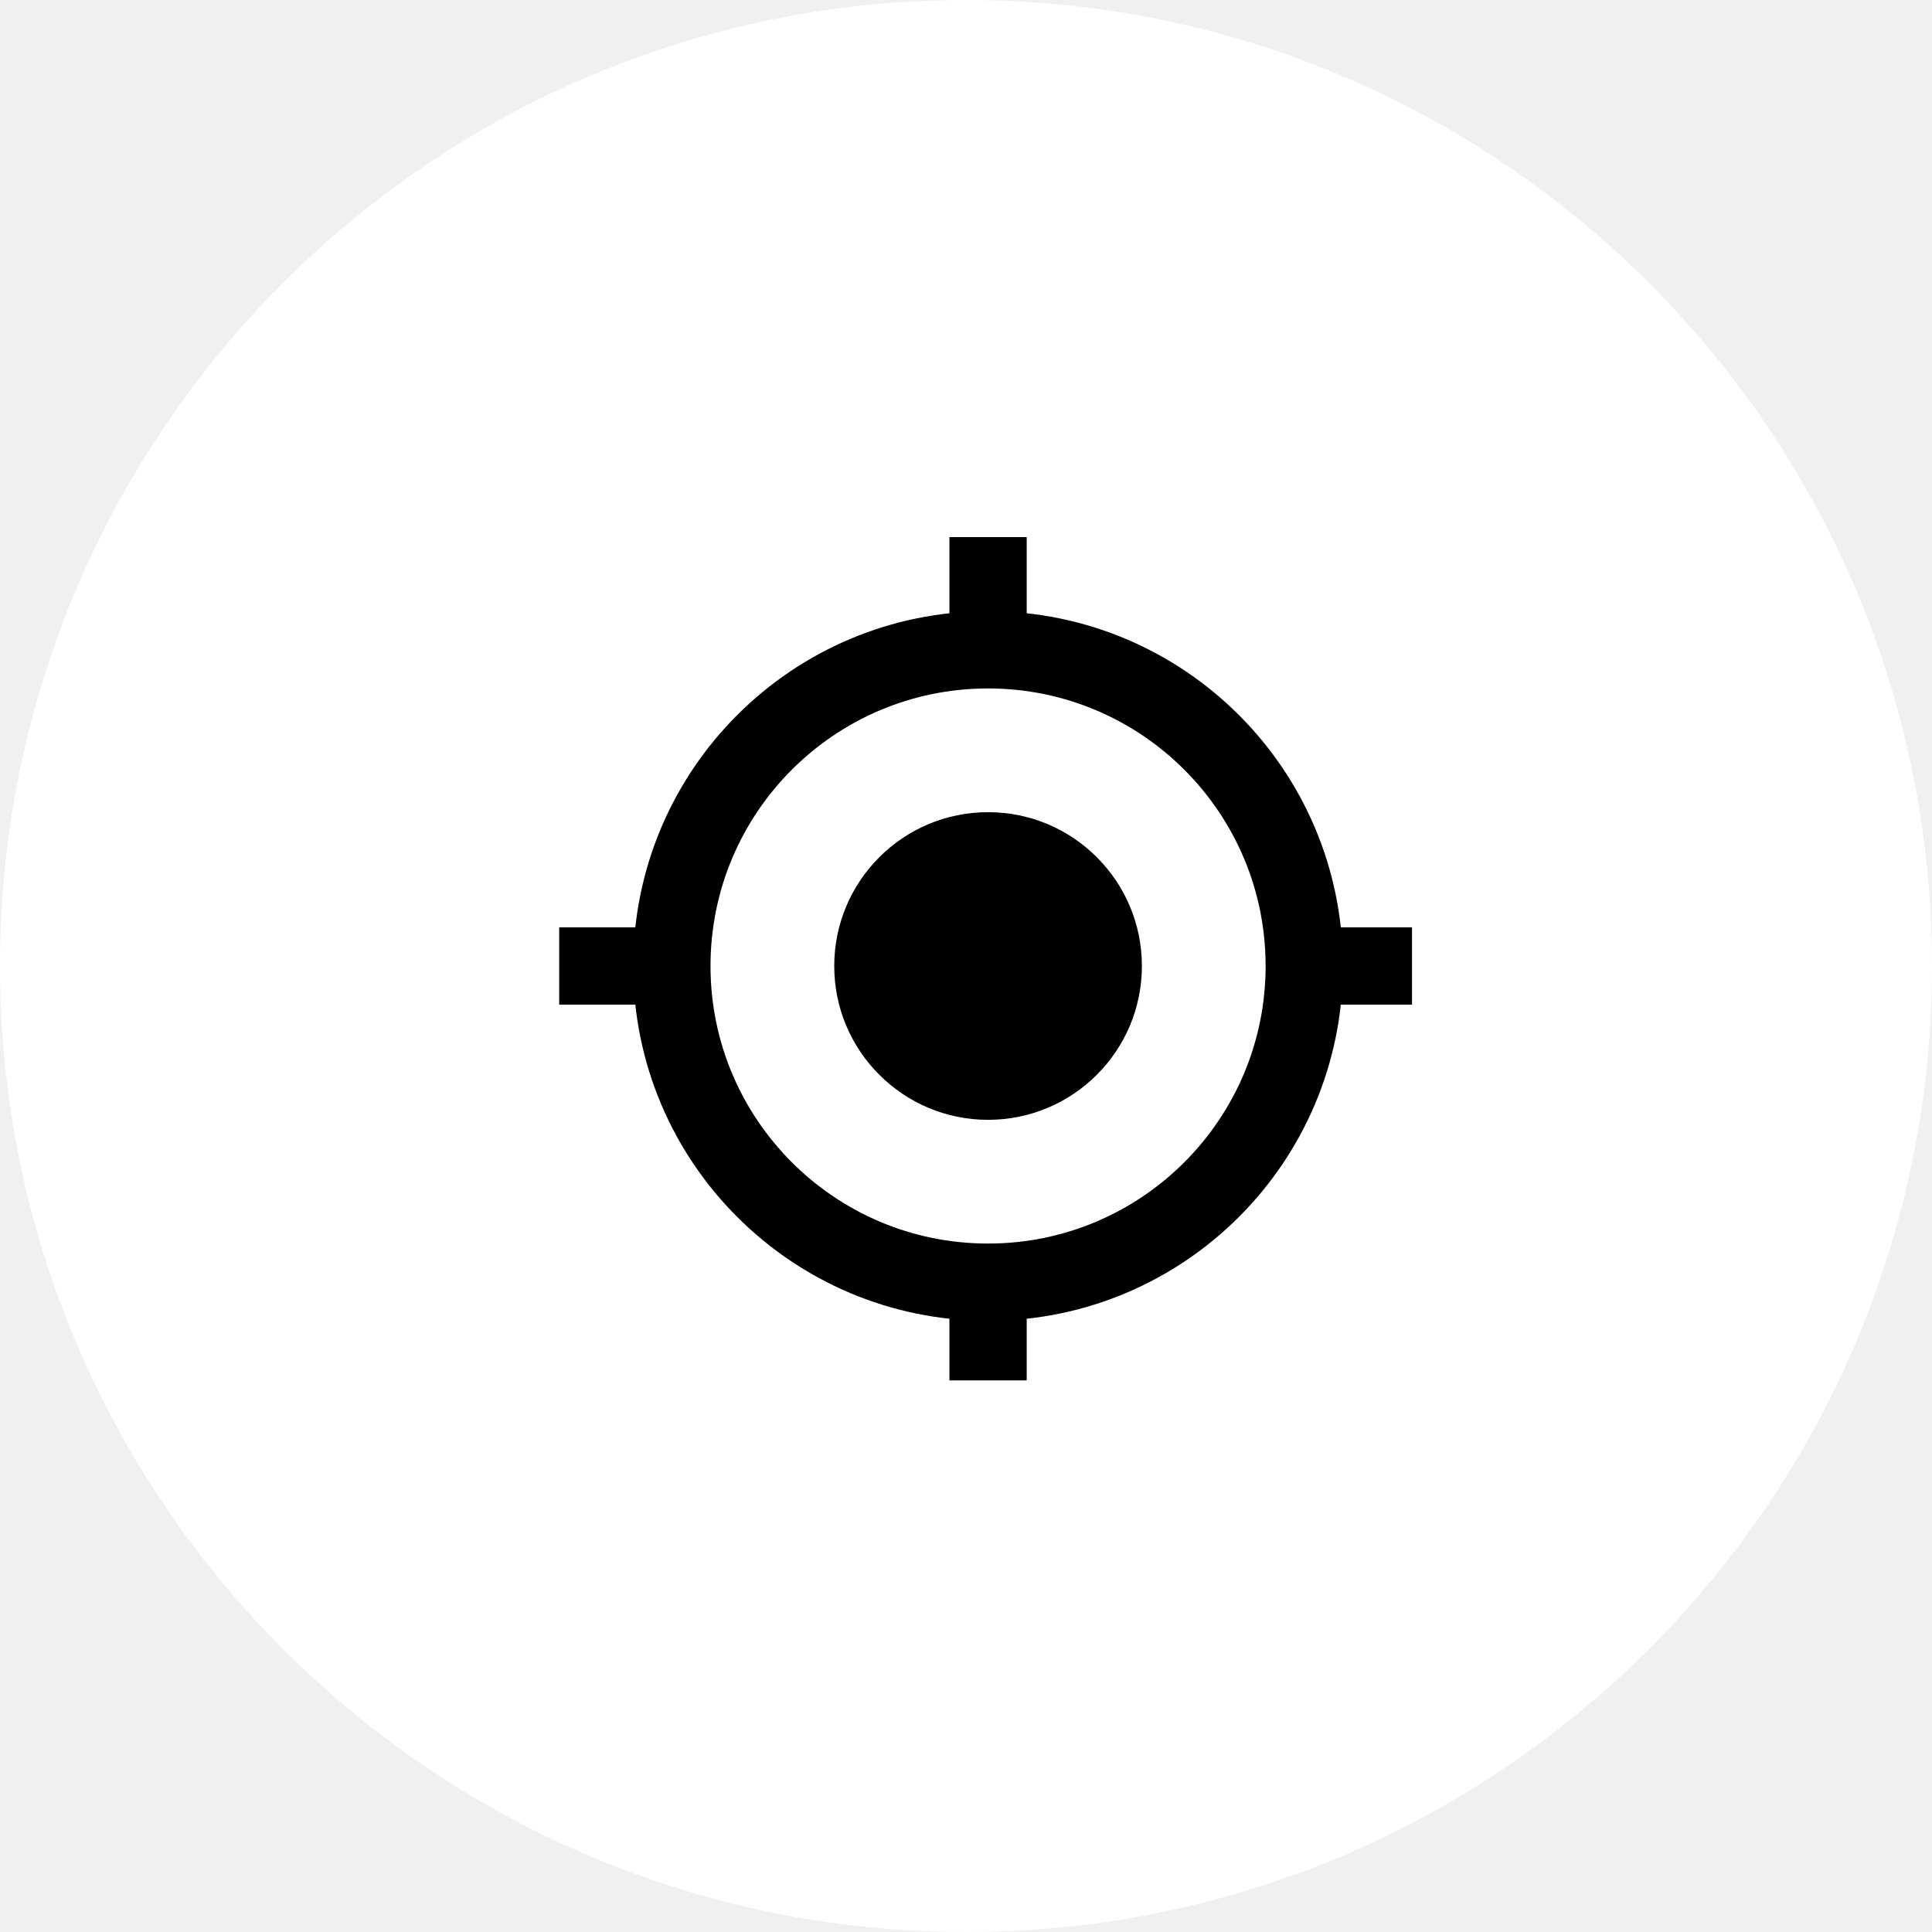
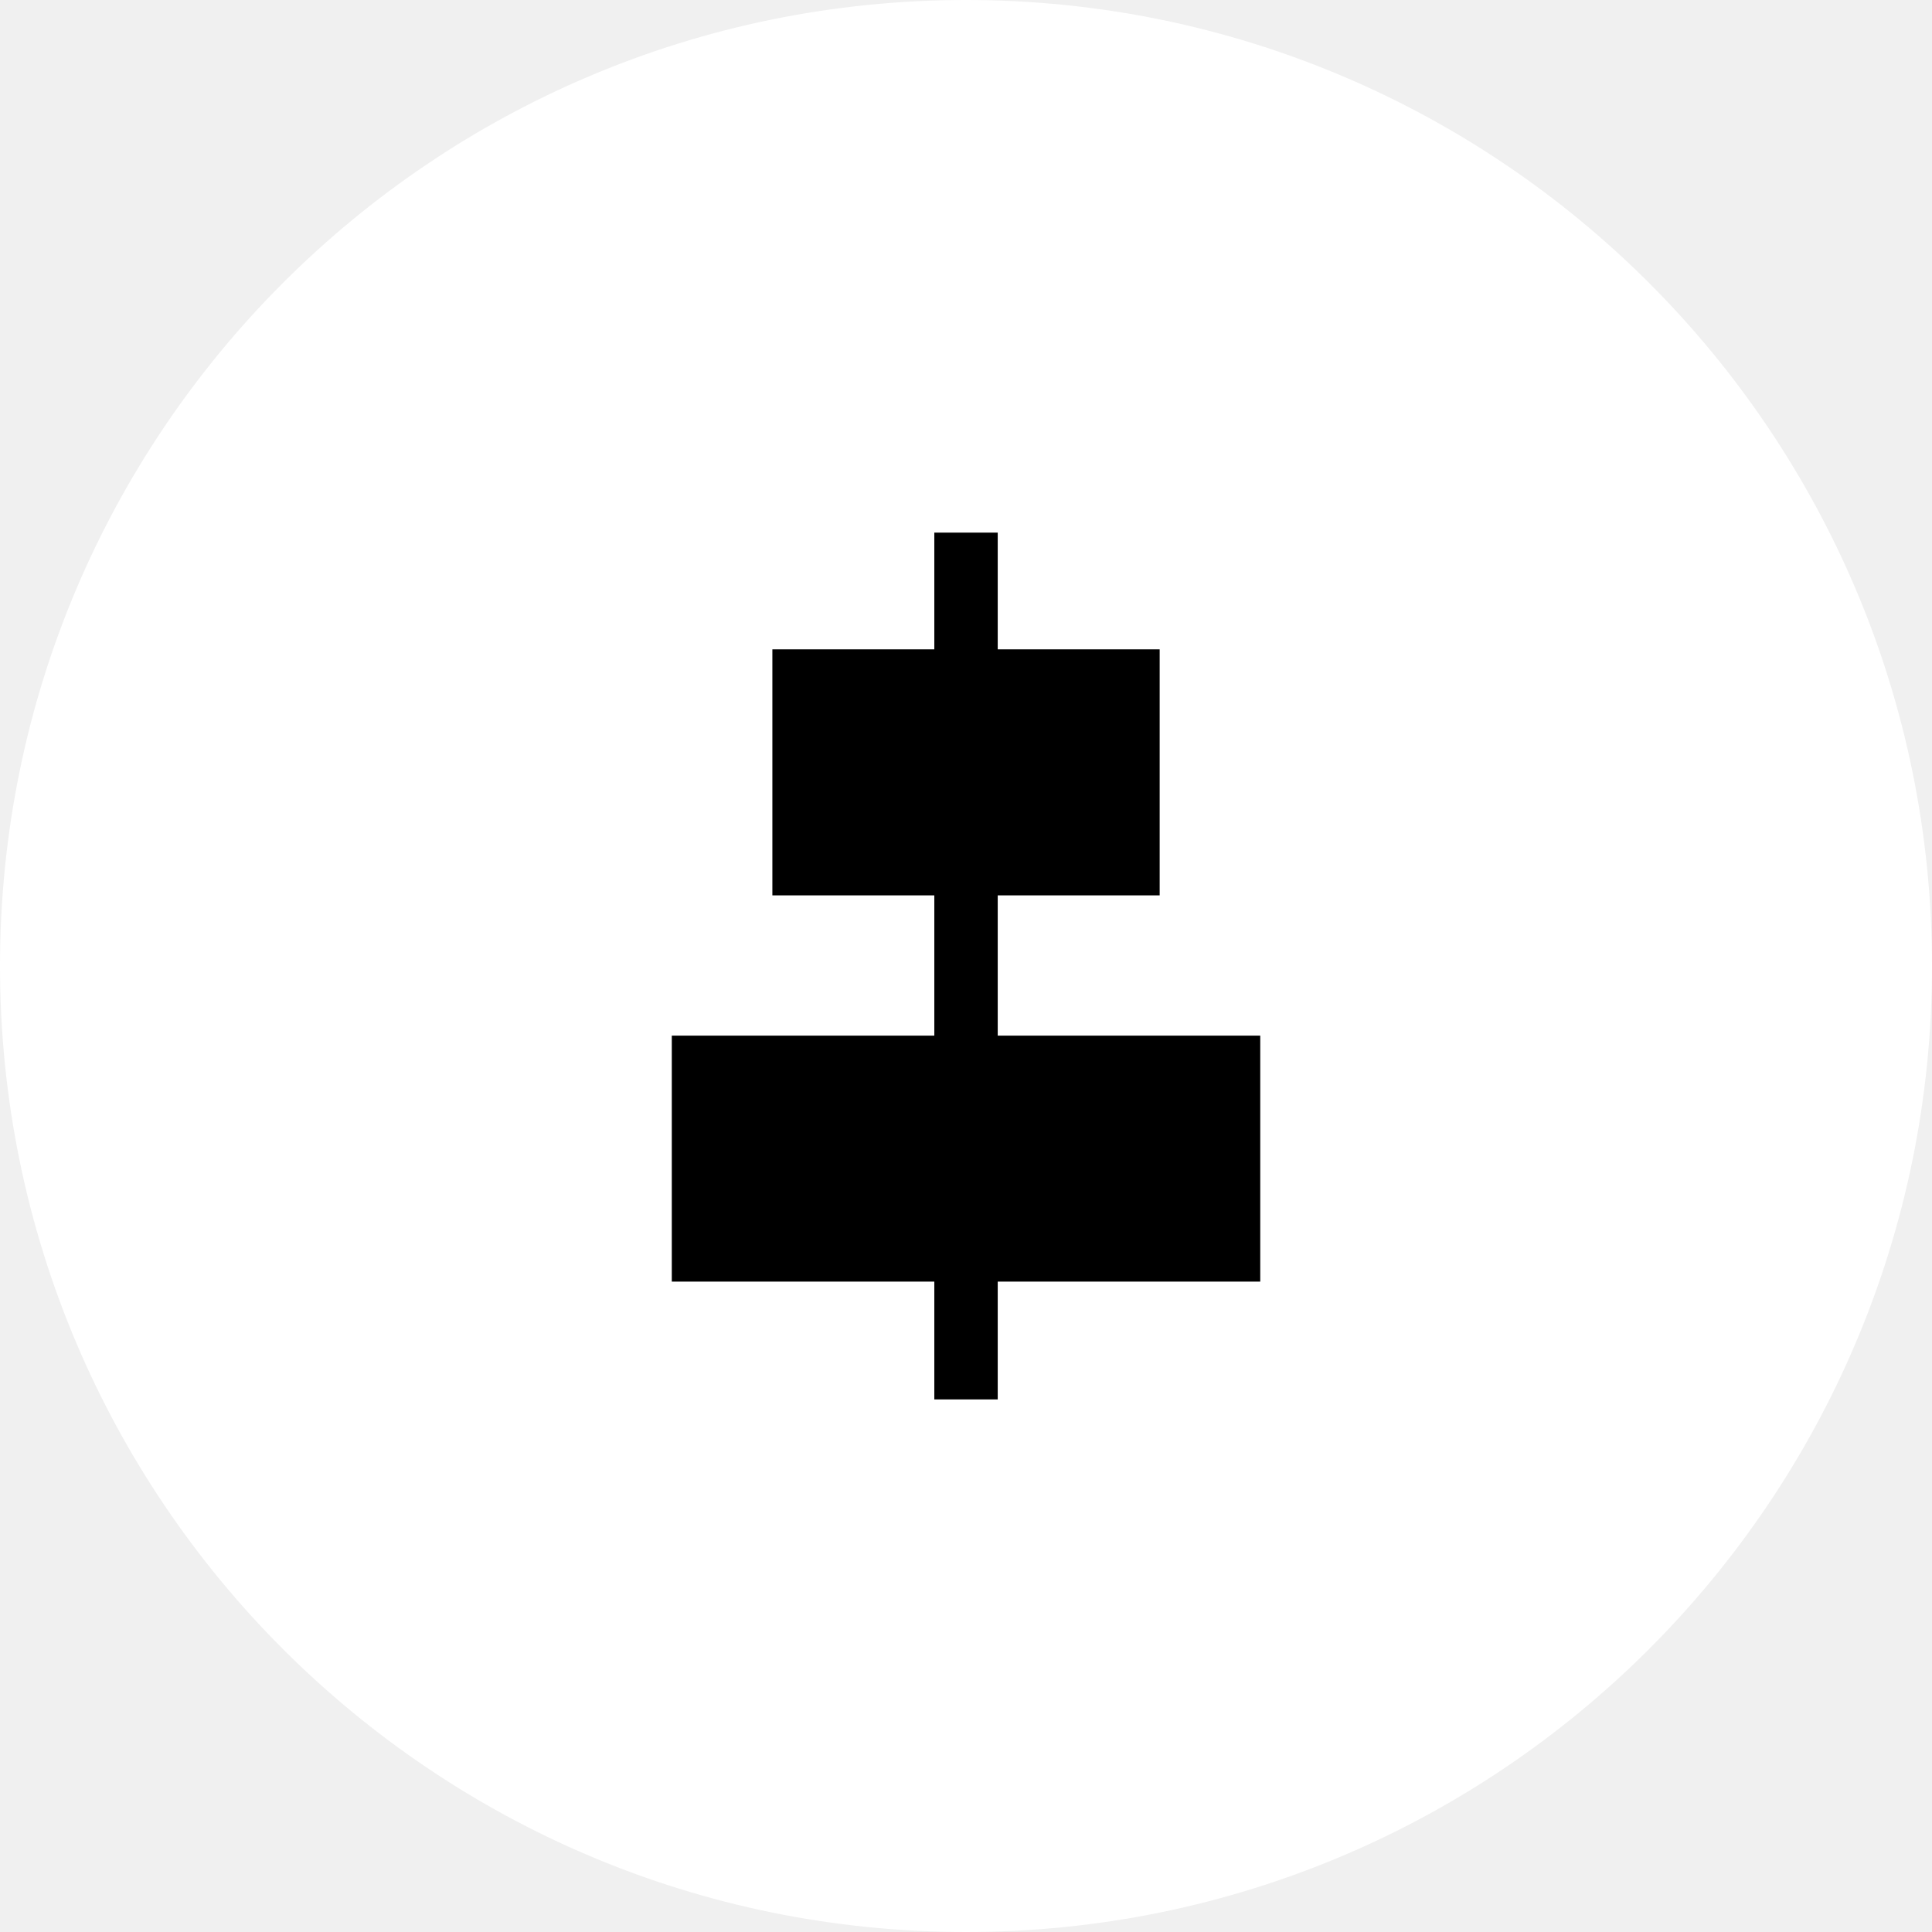
<svg xmlns="http://www.w3.org/2000/svg" version="1.1" id="Laag_1" x="0px" y="0px" width="50px" height="50px" viewBox="0 0 50 50" enable-background="new 0 0 50 50" xml:space="preserve">
  <circle fill="#FFFFFF" cx="25" cy="25" r="25" />
-   <circle cx="25.571" cy="25" r="3.981" />
-   <circle fill="none" stroke="#000000" stroke-width="2" stroke-miterlimit="10" cx="25.571" cy="25" r="8.183" />
-   <line fill="none" stroke="#000000" stroke-width="2" stroke-miterlimit="10" x1="25.571" y1="16.817" x2="25.571" y2="13.9" />
-   <line fill="none" stroke="#000000" stroke-width="2" stroke-miterlimit="10" x1="25.571" y1="35.725" x2="25.571" y2="32.807" />
-   <line fill="none" stroke="#000000" stroke-width="2" stroke-miterlimit="10" x1="33.625" y1="25" x2="36.542" y2="25" />
-   <line fill="none" stroke="#000000" stroke-width="2" stroke-miterlimit="10" x1="14.472" y1="25" x2="17.389" y2="25" />
+   <rect x="24.18" y="13.784" width="1.641" height="22.433" />
+   <rect x="19.989" y="16.805" width="10.023" height="6.367" />
+   <rect x="17.386" y="26.802" width="15.229" height="6.366" />
</svg>
